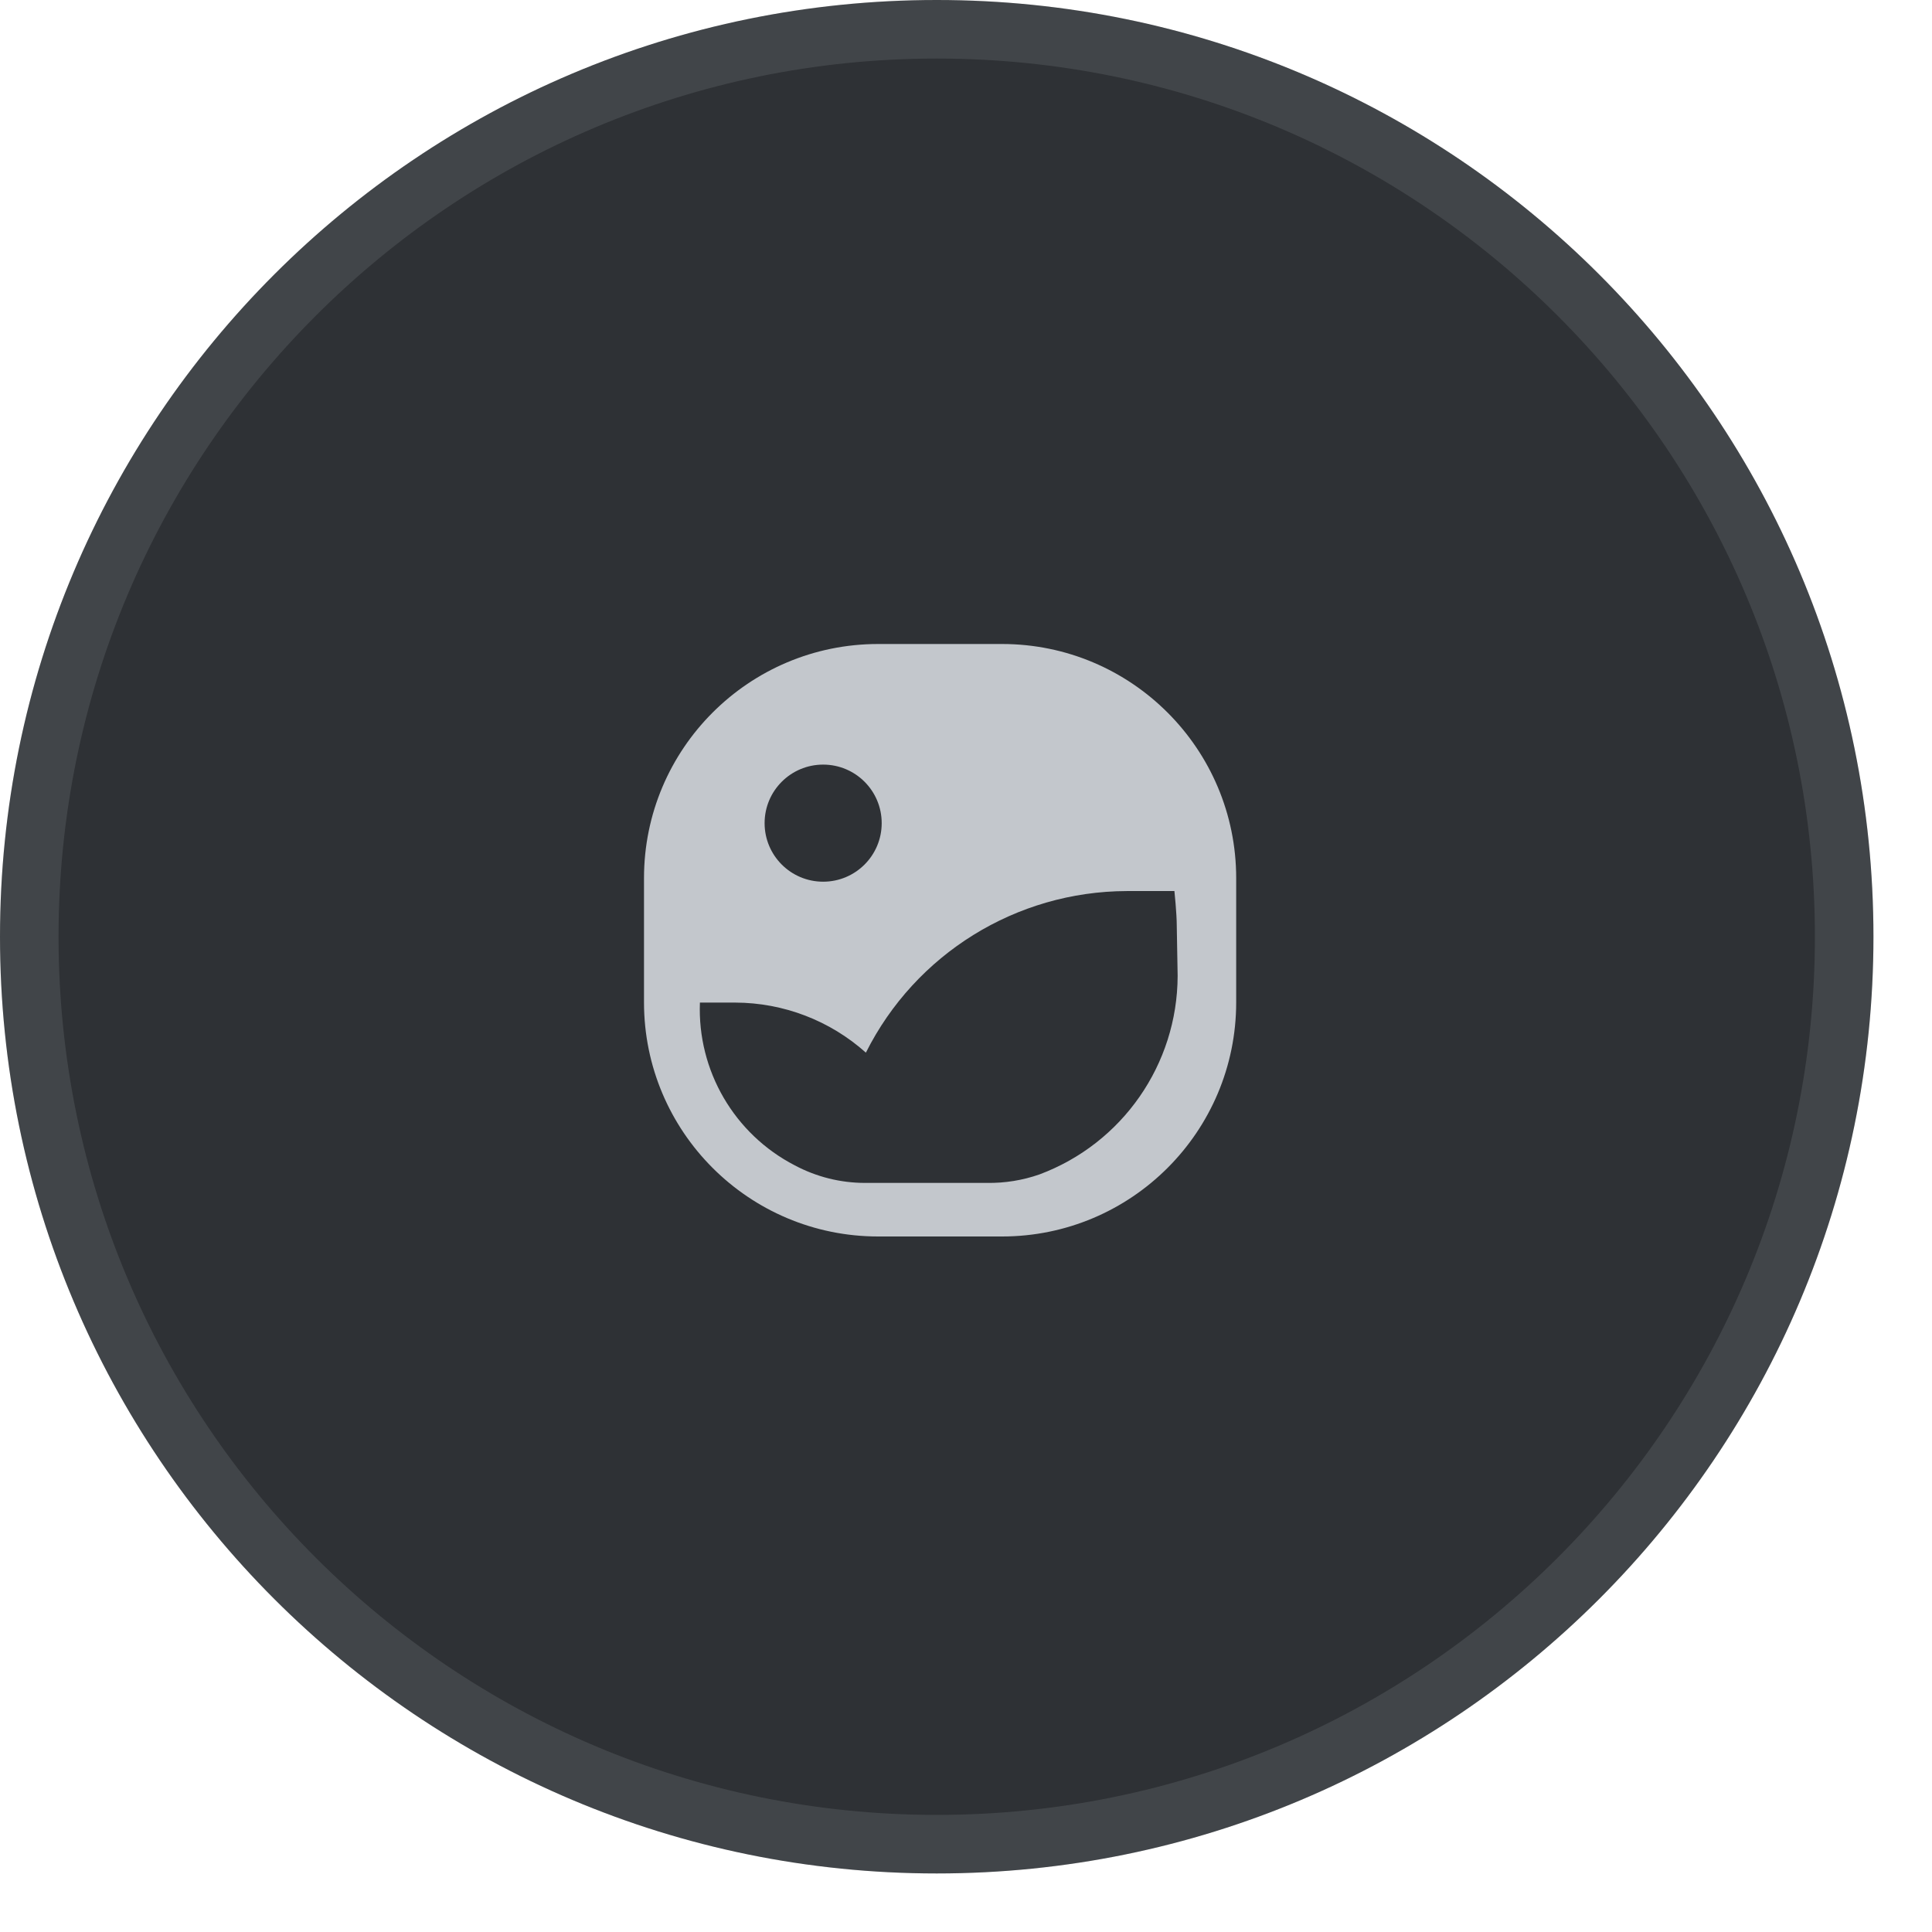
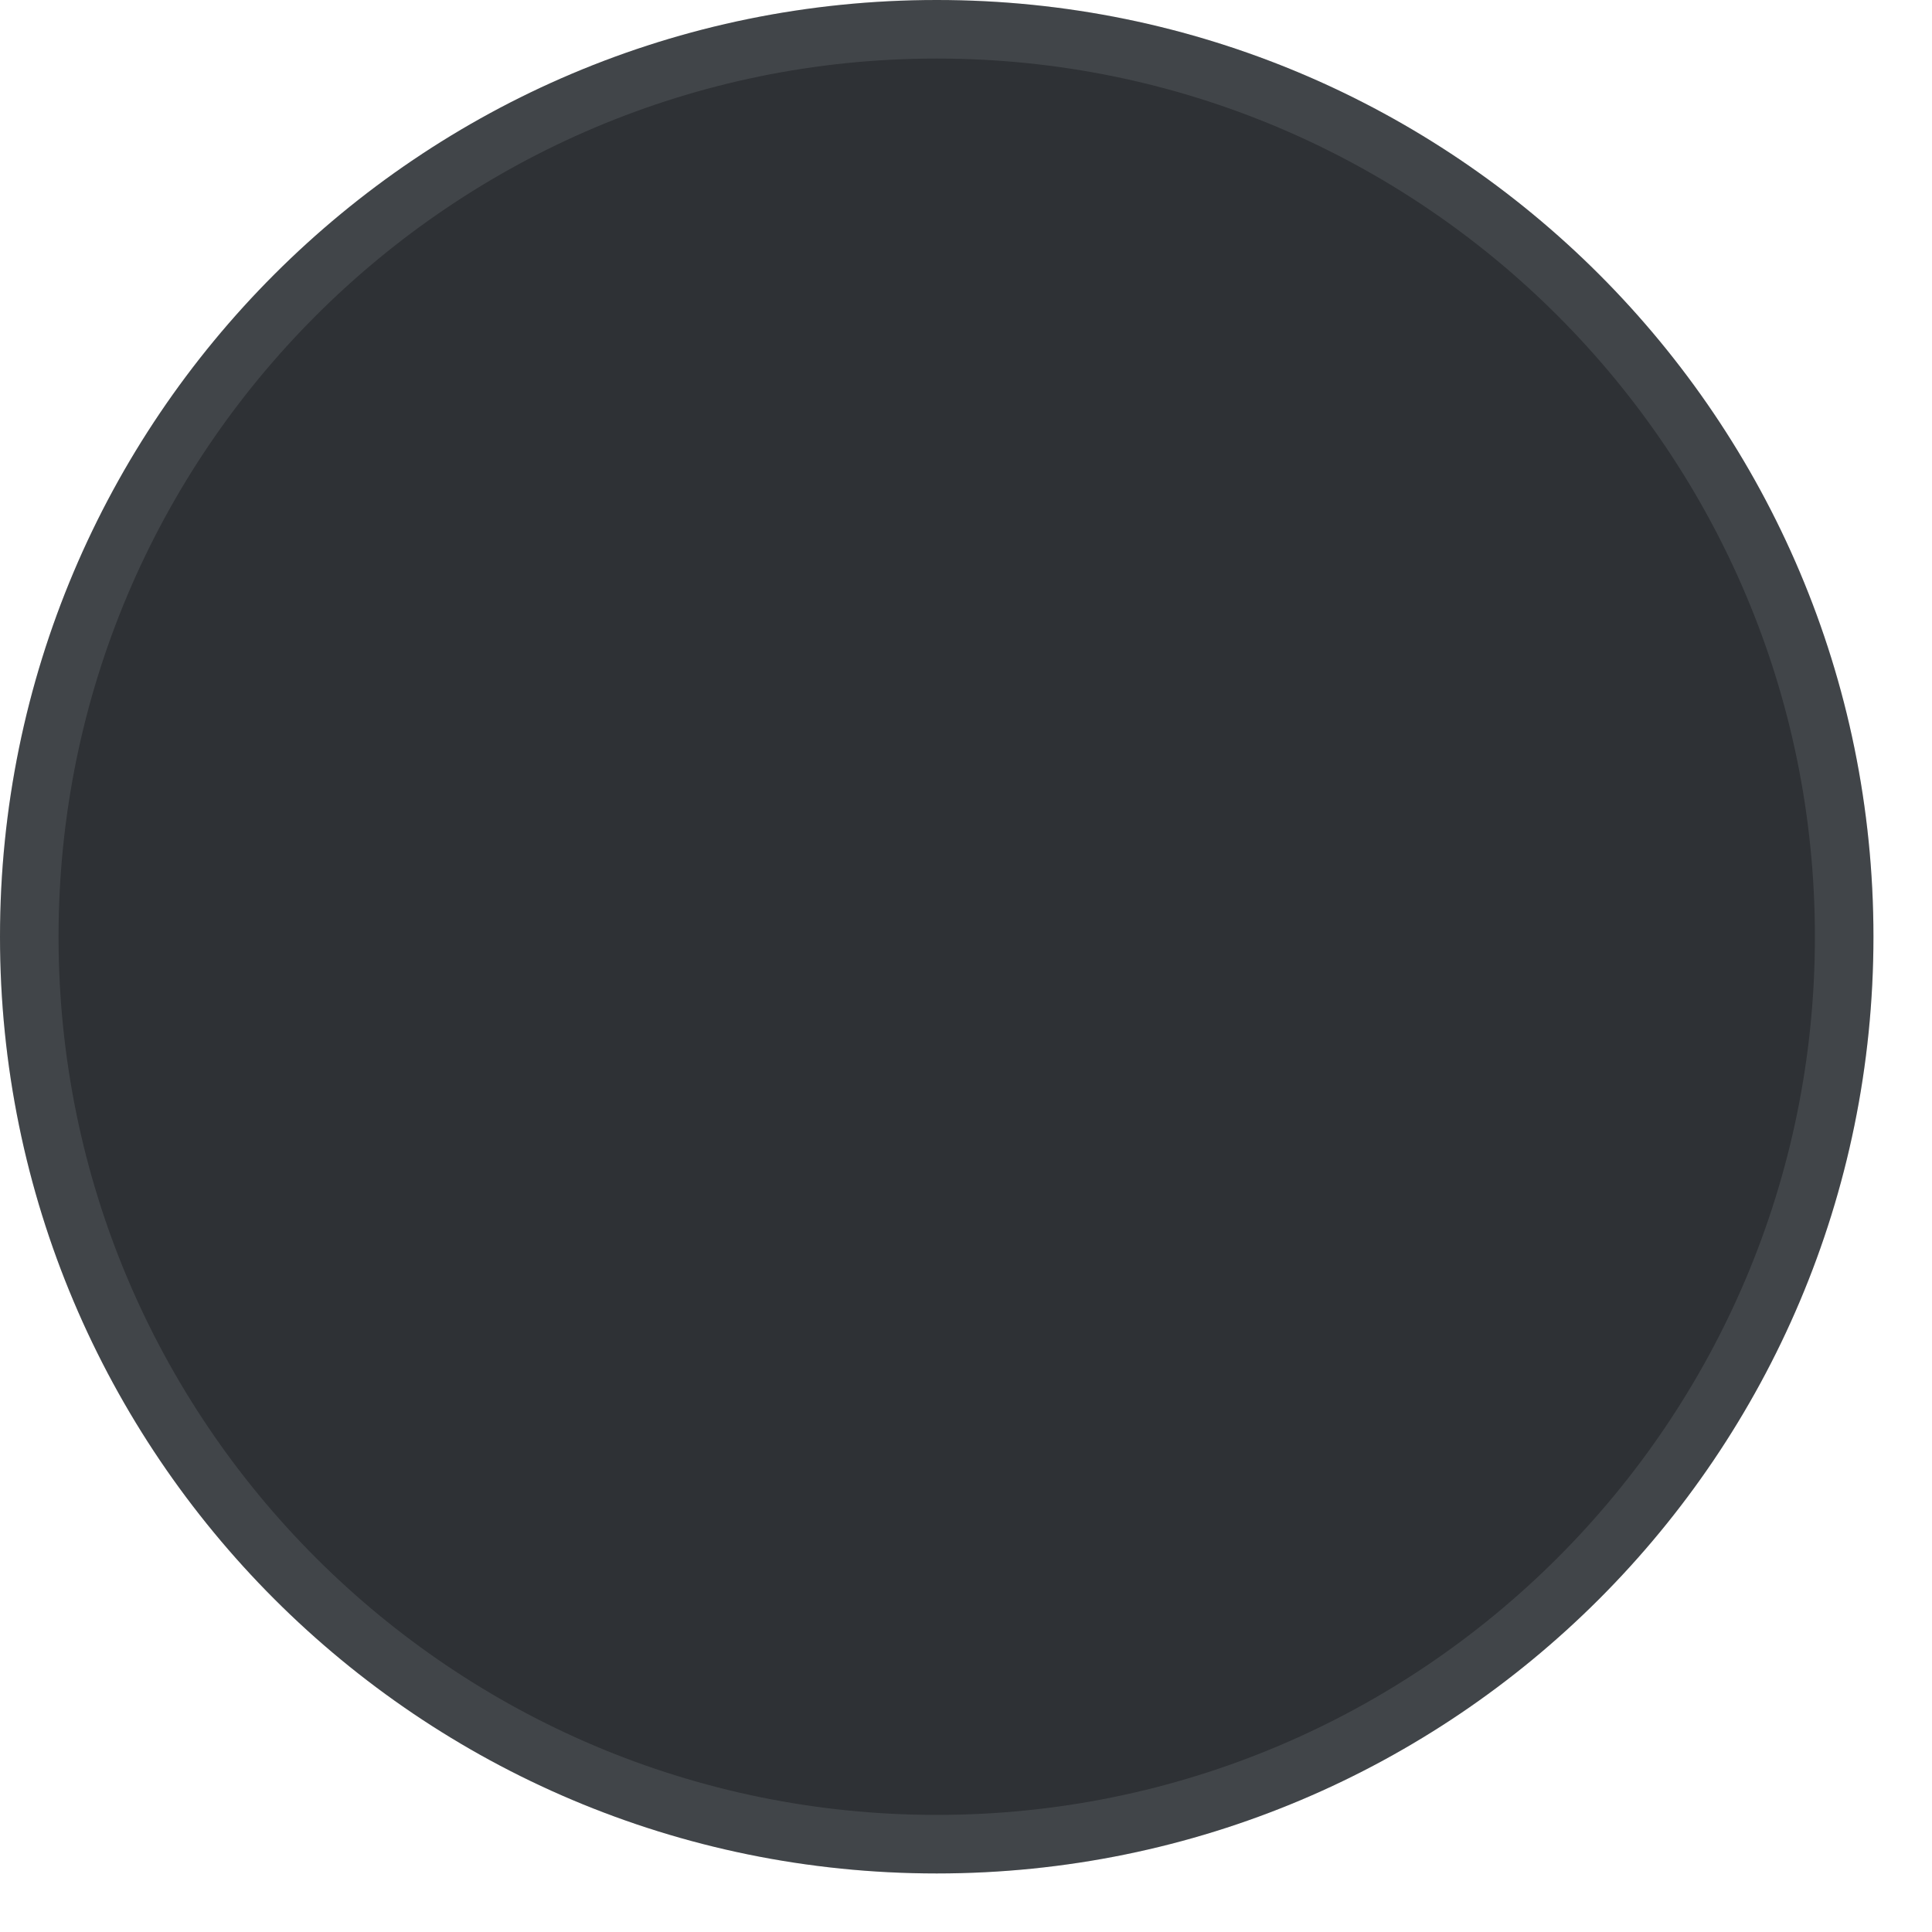
<svg xmlns="http://www.w3.org/2000/svg" width="66" height="66" viewBox="0 0 66 66" fill="none">
  <circle cx="32" cy="32" r="32" fill="#2e3135" />
  <circle cx="32" cy="32" r="31" stroke="#F8FAFC" stroke-opacity="0.1" stroke-width="2" />
-   <path fill-rule="evenodd" clip-rule="evenodd" d="M34.23 22H30C25.582 22 22 25.582 22 30V34.24C22 38.658 25.582 42.24 30 42.24H34.23C38.648 42.24 42.23 38.658 42.23 34.24V30C42.23 25.582 38.648 22 34.23 22ZM28.12 26.12C29.225 26.12 30.12 27.015 30.12 28.12C30.12 29.225 29.225 30.12 28.12 30.12C27.015 30.12 26.12 29.225 26.12 28.12C26.12 27.015 27.015 26.12 28.12 26.12ZM35.51 40.12C38.341 39.063 40.221 36.362 40.23 33.34L40.2 31.62C40.2 31.21 40.12 30.44 40.12 30.44H38.49C34.716 30.451 31.271 32.586 29.58 35.96C28.353 34.863 26.766 34.255 25.12 34.25H23.91C23.821 36.575 25.083 38.742 27.15 39.81C27.889 40.204 28.713 40.41 29.55 40.41H33.72C34.329 40.419 34.935 40.321 35.51 40.12Z" fill="#c3c7cc" />
</svg>
